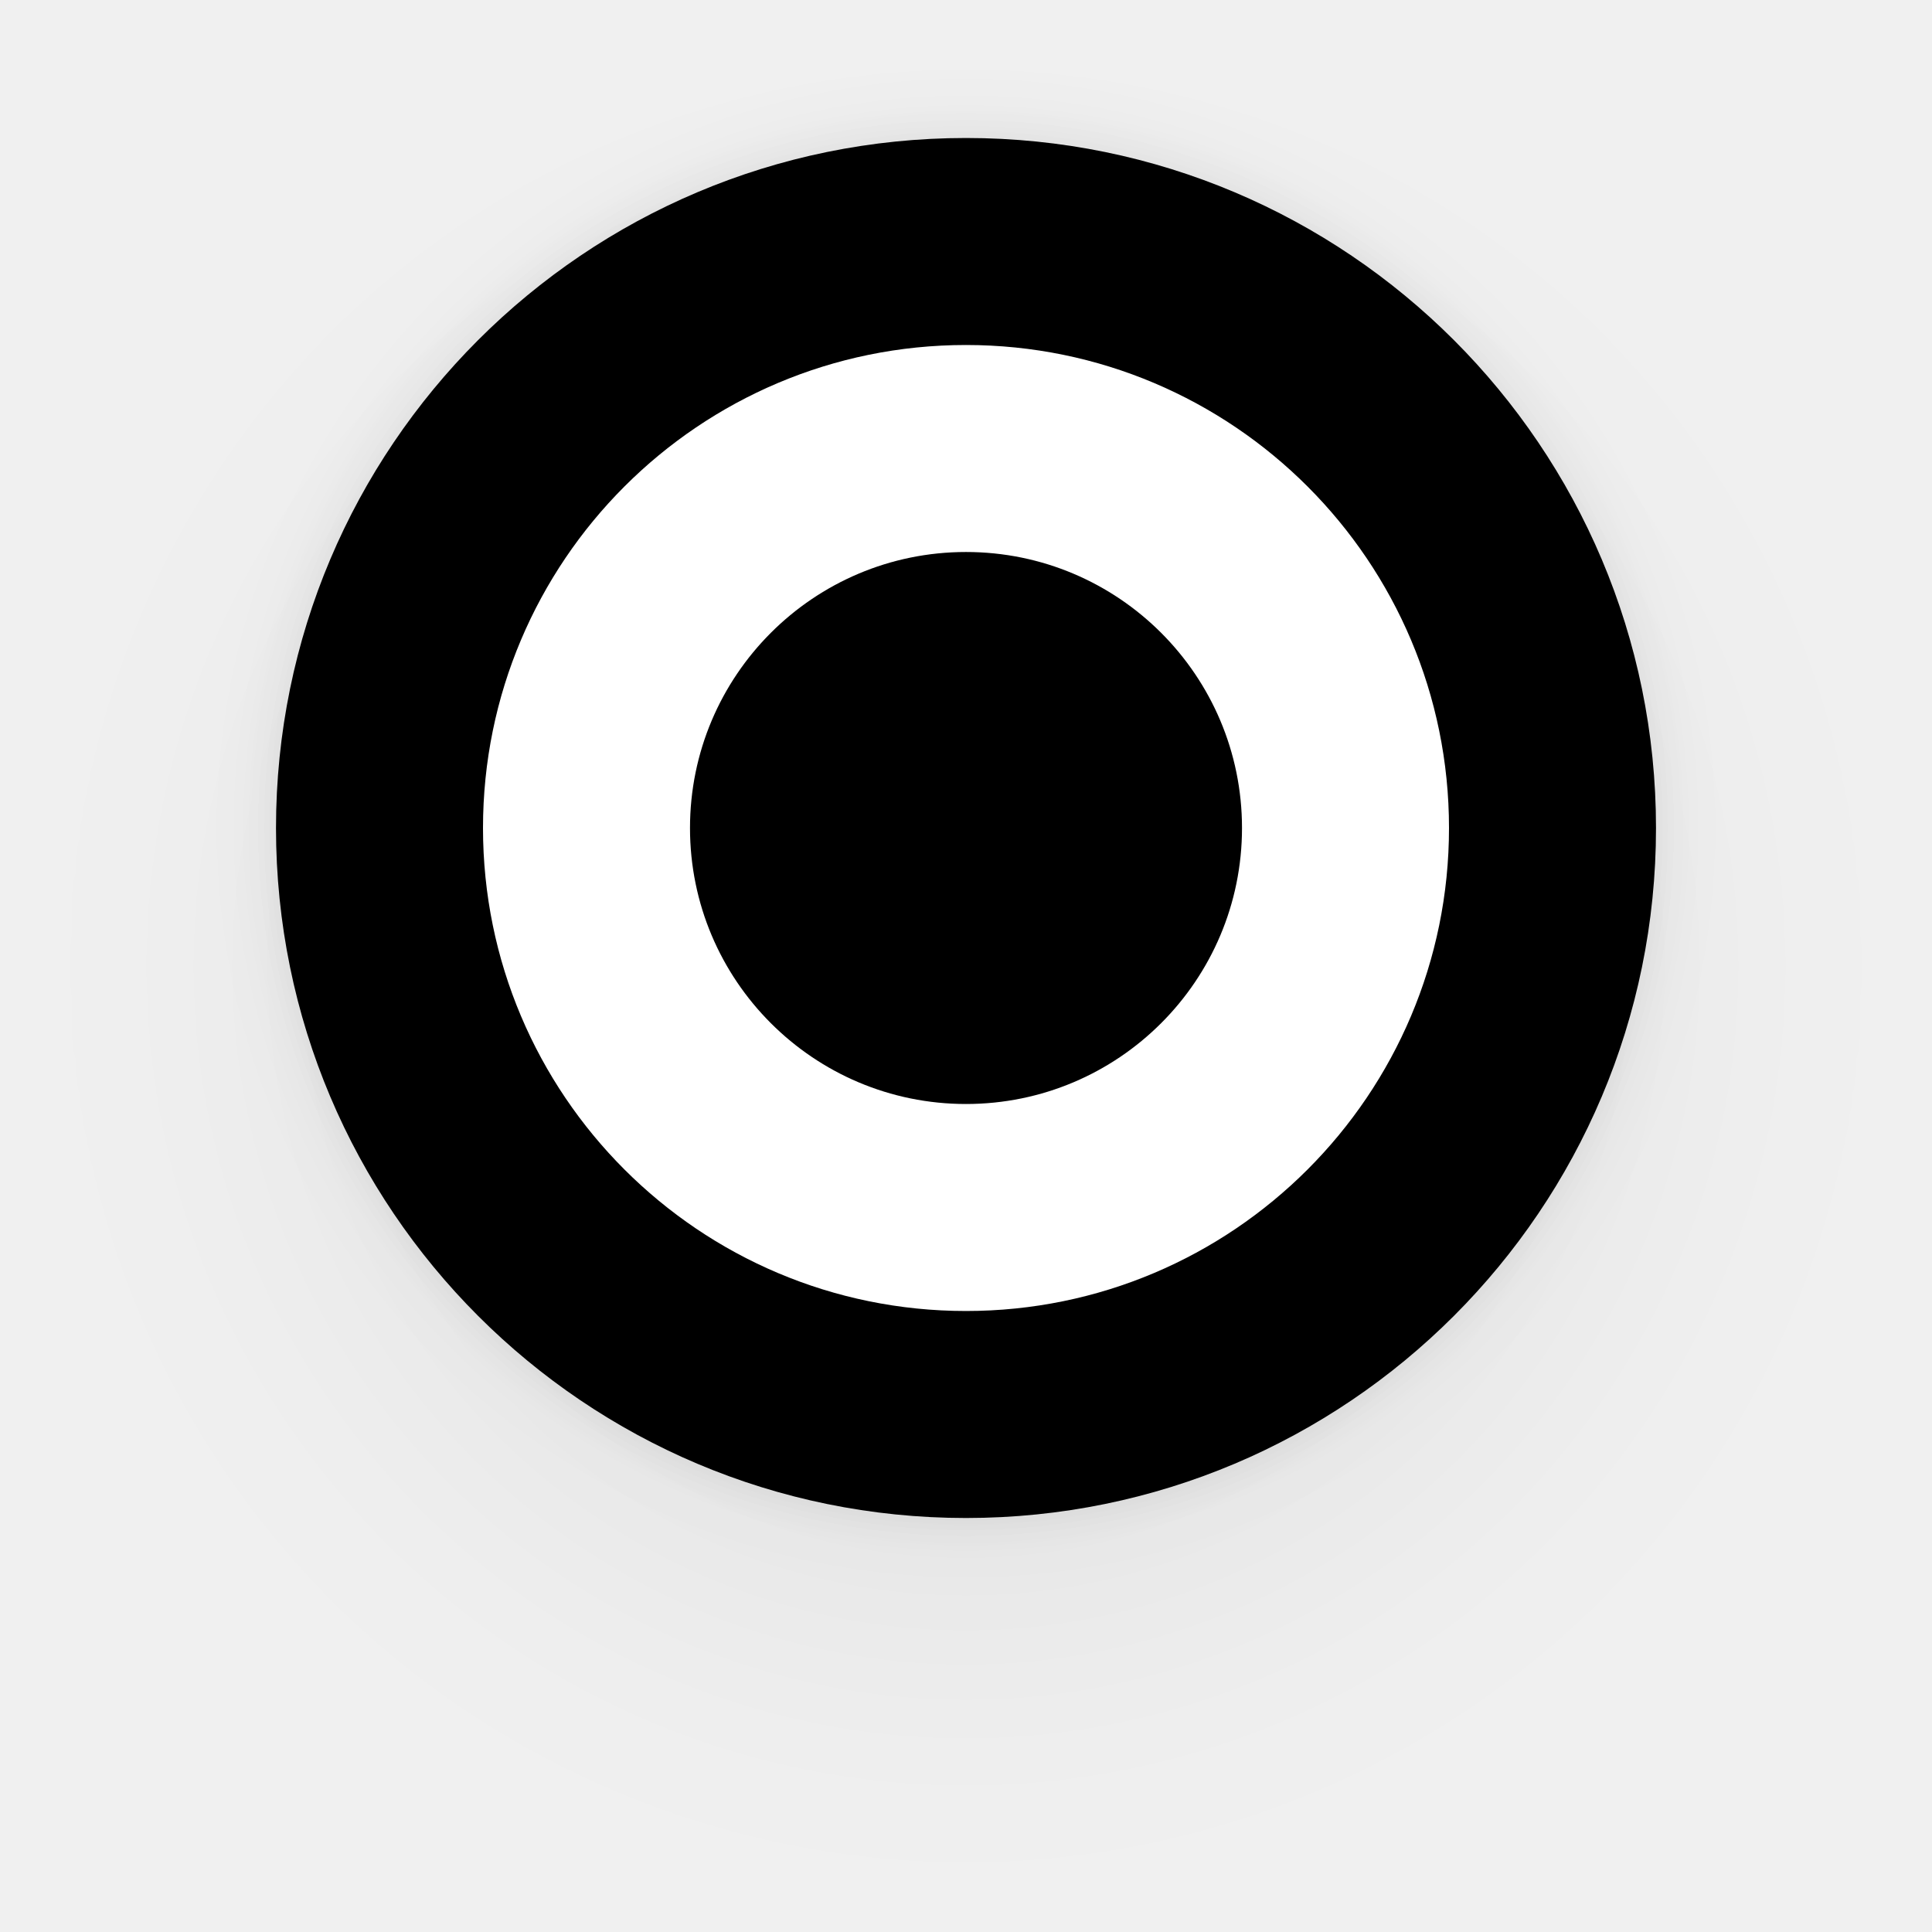
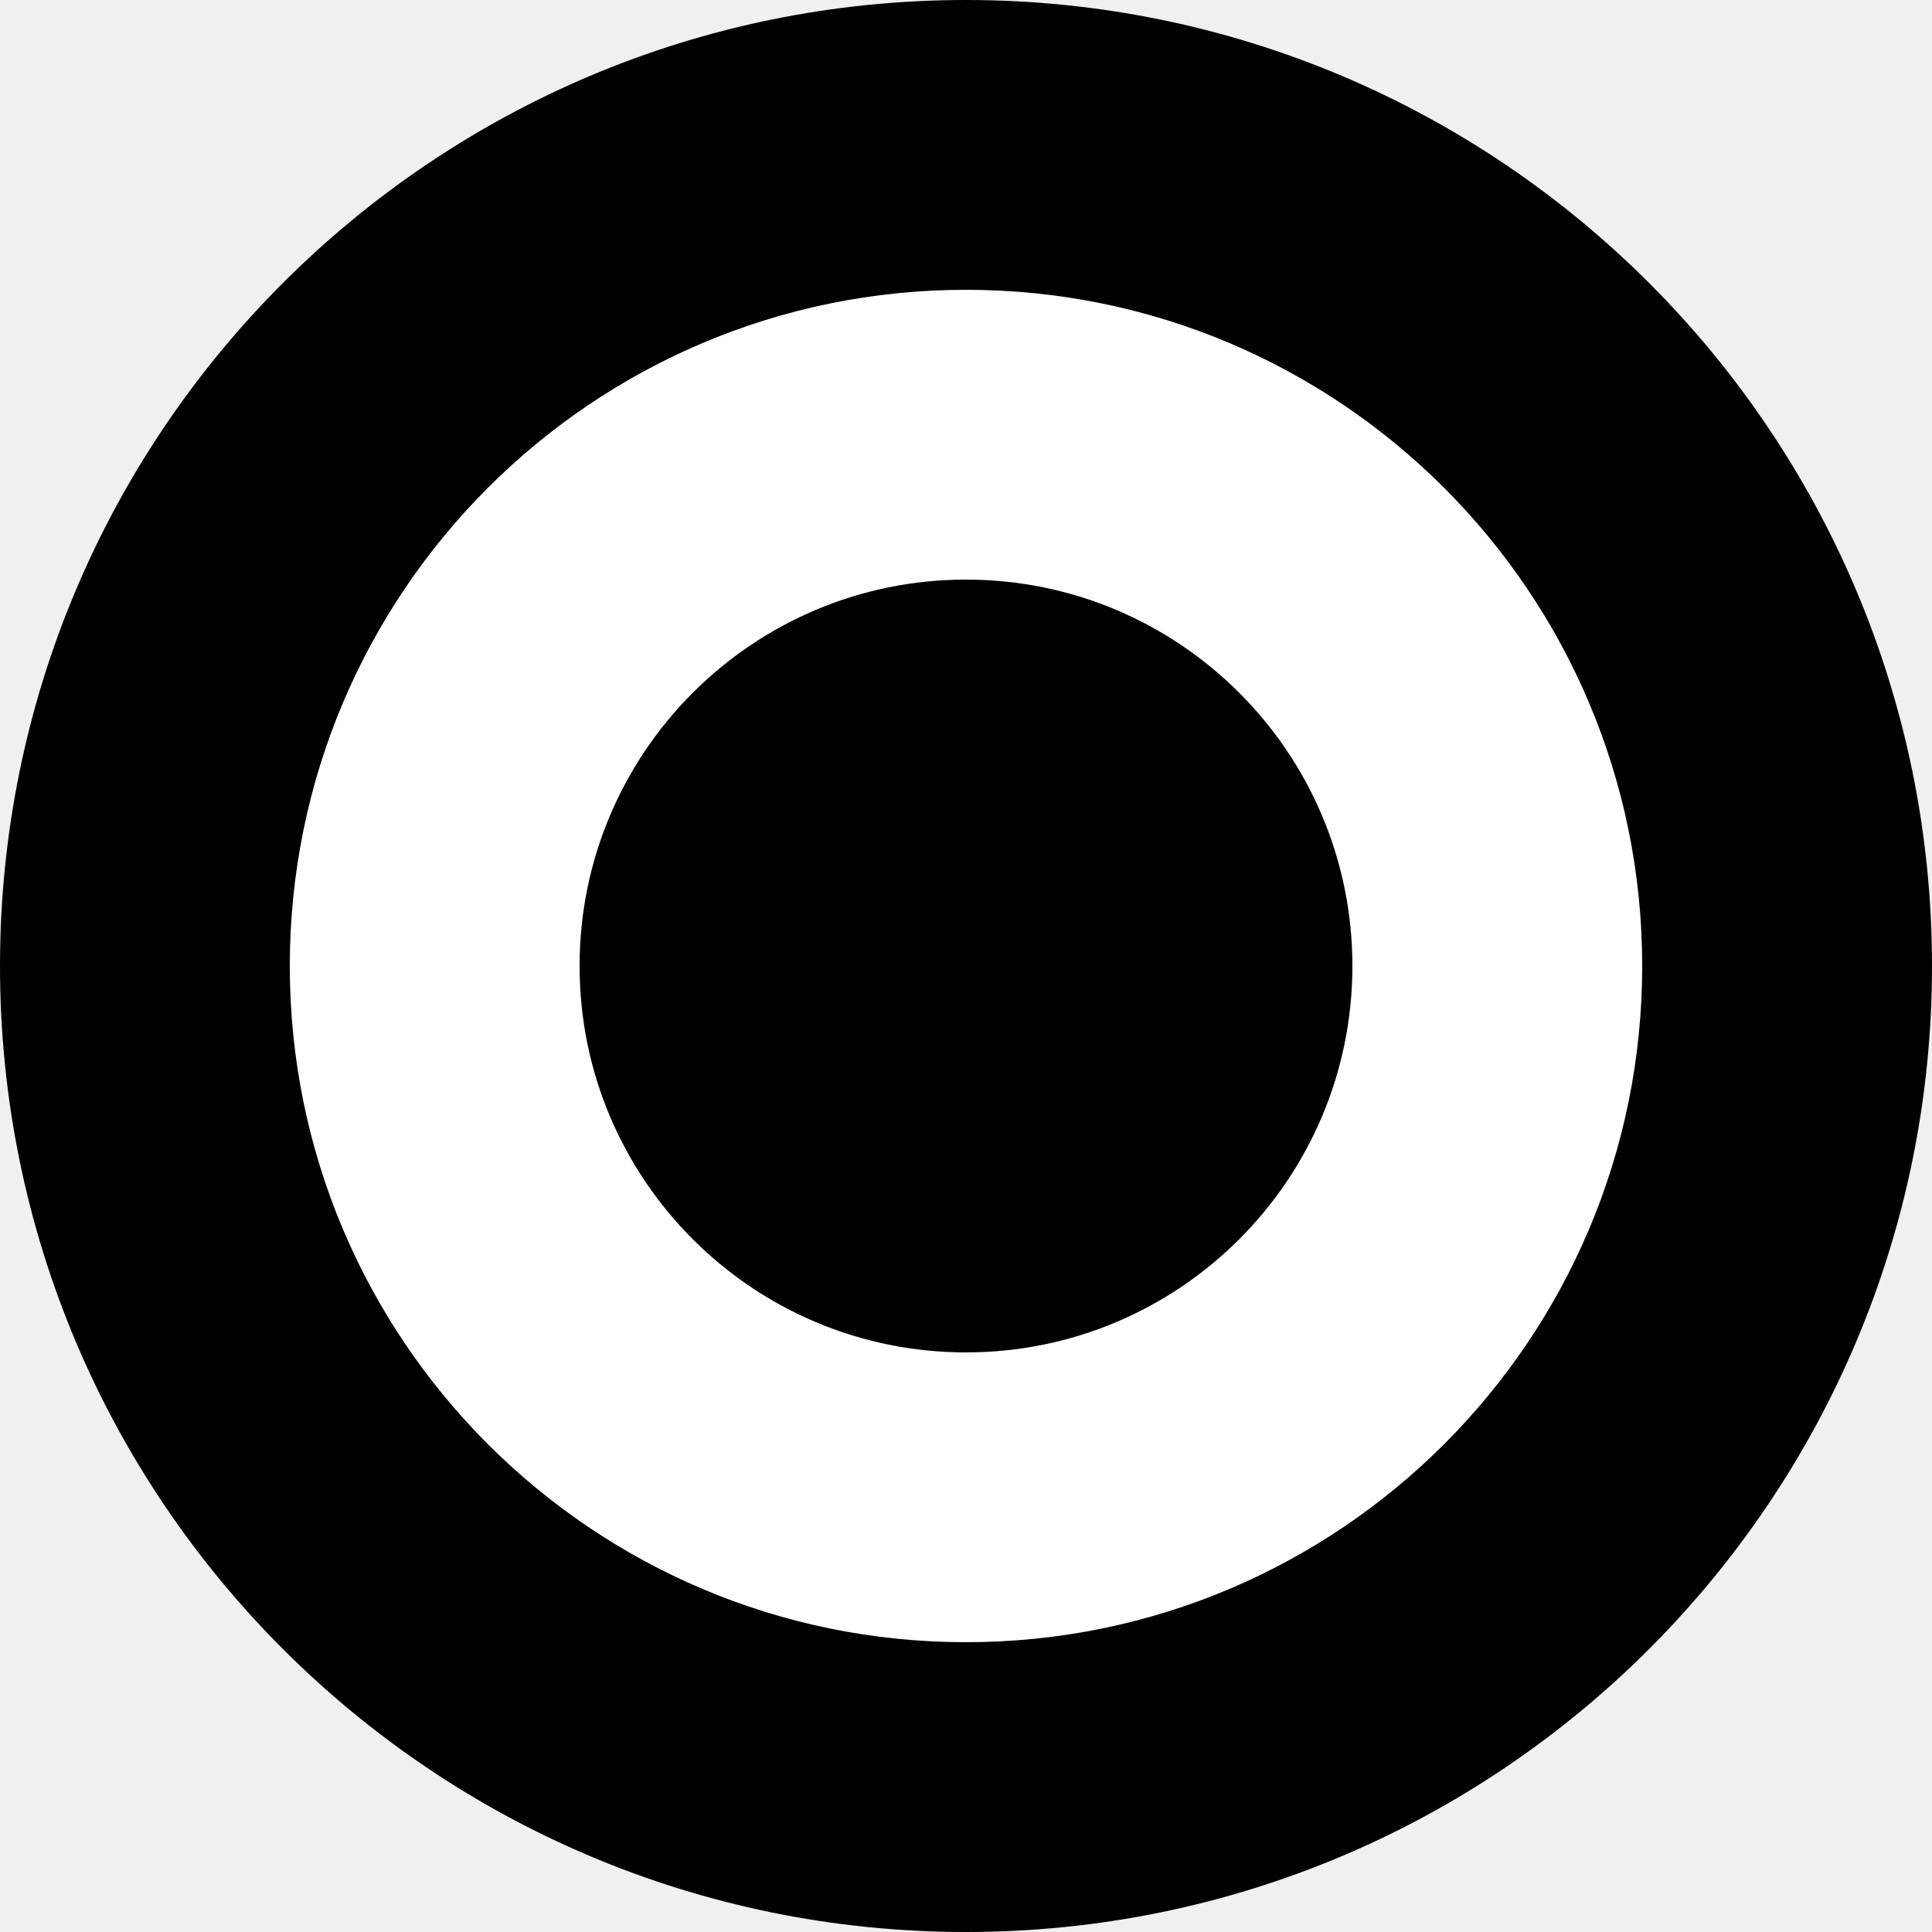
- <svg xmlns="http://www.w3.org/2000/svg" width="56" height="56" viewBox="0 0 56 56" fill="none">
-   <g filter="url(#filter0_ddd_637_3334)">
-     <circle cx="28" cy="24" r="20" fill="black" />
-   </g>
-   <circle cx="28" cy="24" r="14" fill="white" />
-   <circle cx="28" cy="24" r="8" fill="black" />
-   <defs>
-     <filter id="filter0_ddd_637_3334" x="0" y="0" width="56" height="56" filterUnits="userSpaceOnUse" color-interpolation-filters="sRGB">
-       <feFlood flood-opacity="0" result="BackgroundImageFix" />
-       <feColorMatrix in="SourceAlpha" type="matrix" values="0 0 0 0 0 0 0 0 0 0 0 0 0 0 0 0 0 0 127 0" result="hardAlpha" />
-       <feOffset />
-       <feGaussianBlur stdDeviation="0.5" />
-       <feColorMatrix type="matrix" values="0 0 0 0 0 0 0 0 0 0 0 0 0 0 0 0 0 0 0.04 0" />
-       <feBlend mode="normal" in2="BackgroundImageFix" result="effect1_dropShadow_637_3334" />
-       <feColorMatrix in="SourceAlpha" type="matrix" values="0 0 0 0 0 0 0 0 0 0 0 0 0 0 0 0 0 0 127 0" result="hardAlpha" />
-       <feOffset />
-       <feGaussianBlur stdDeviation="1" />
-       <feColorMatrix type="matrix" values="0 0 0 0 0 0 0 0 0 0 0 0 0 0 0 0 0 0 0.06 0" />
-       <feBlend mode="normal" in2="effect1_dropShadow_637_3334" result="effect2_dropShadow_637_3334" />
-       <feColorMatrix in="SourceAlpha" type="matrix" values="0 0 0 0 0 0 0 0 0 0 0 0 0 0 0 0 0 0 127 0" result="hardAlpha" />
-       <feOffset dy="4" />
-       <feGaussianBlur stdDeviation="4" />
-       <feColorMatrix type="matrix" values="0 0 0 0 0 0 0 0 0 0 0 0 0 0 0 0 0 0 0.04 0" />
-       <feBlend mode="normal" in2="effect2_dropShadow_637_3334" result="effect3_dropShadow_637_3334" />
-       <feBlend mode="normal" in="SourceGraphic" in2="effect3_dropShadow_637_3334" result="shape" />
-     </filter>
-   </defs>
+ <svg xmlns="http://www.w3.org/2000/svg" width="40" height="40" viewBox="0 0 40 40" fill="none">
+   <circle cx="20" cy="20" r="20" fill="black" />
+   <circle cx="20" cy="20" r="14" fill="white" />
+   <circle cx="20" cy="20" r="8" fill="black" />
</svg>
